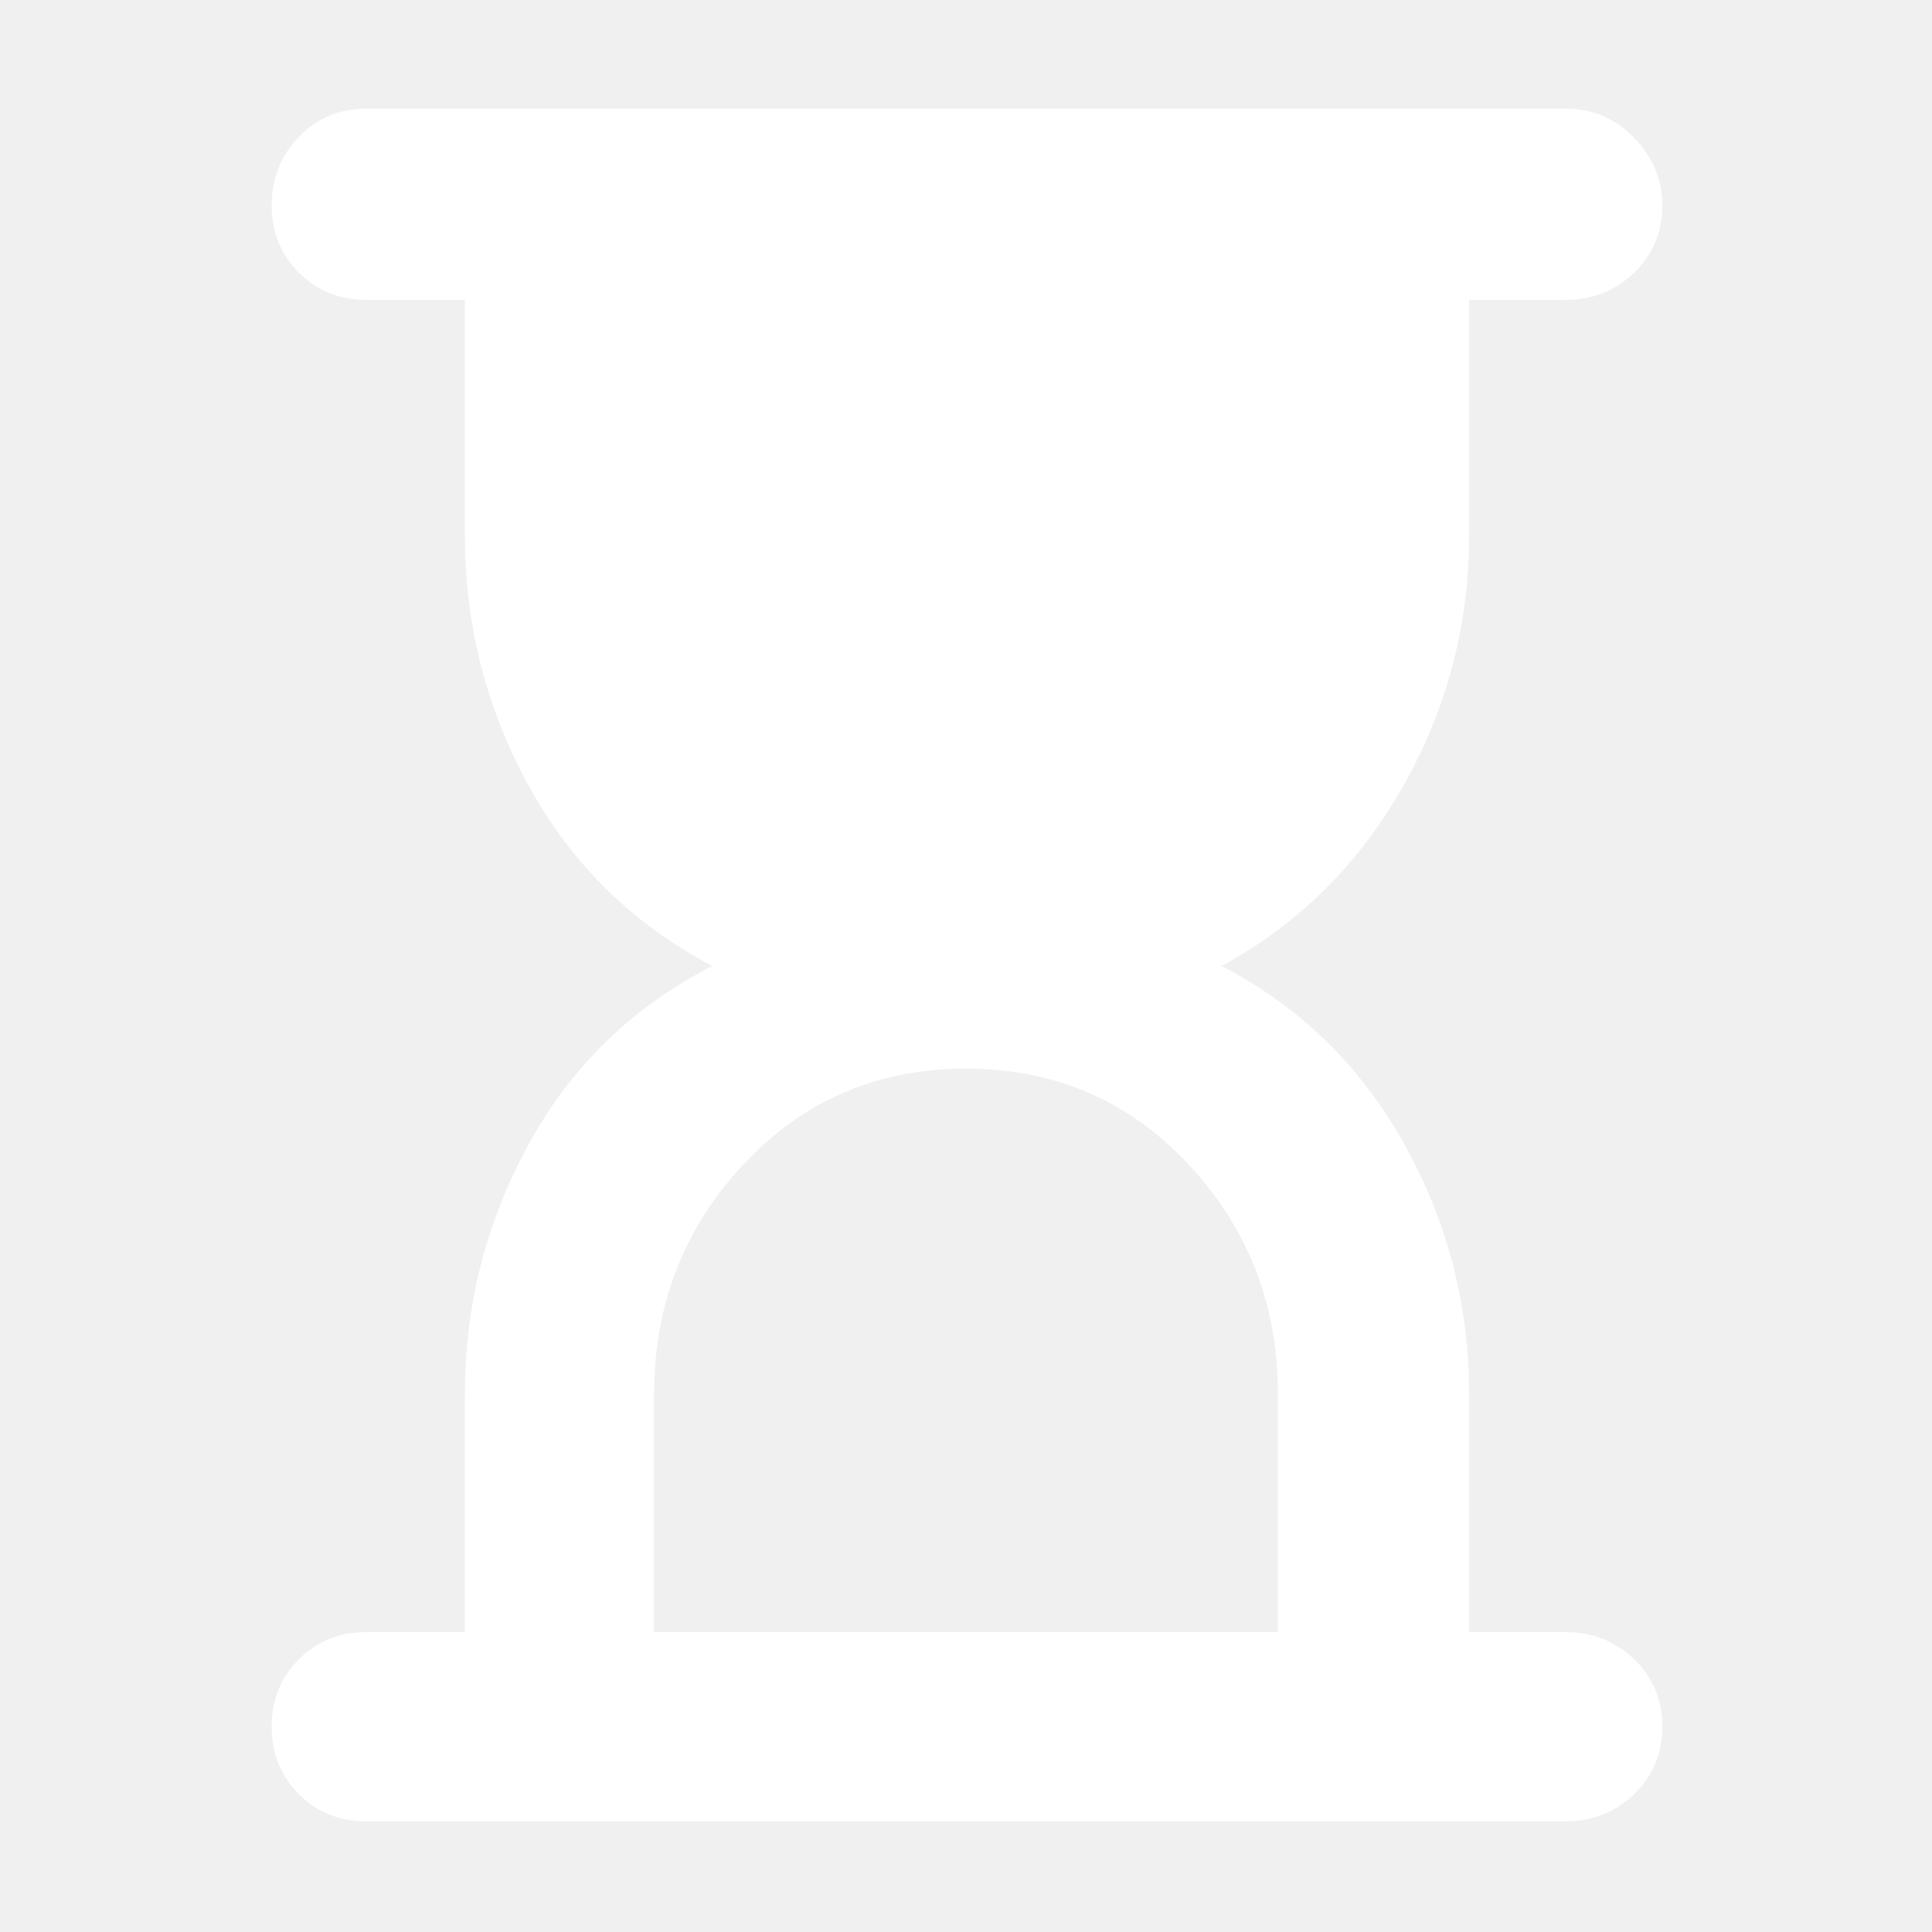
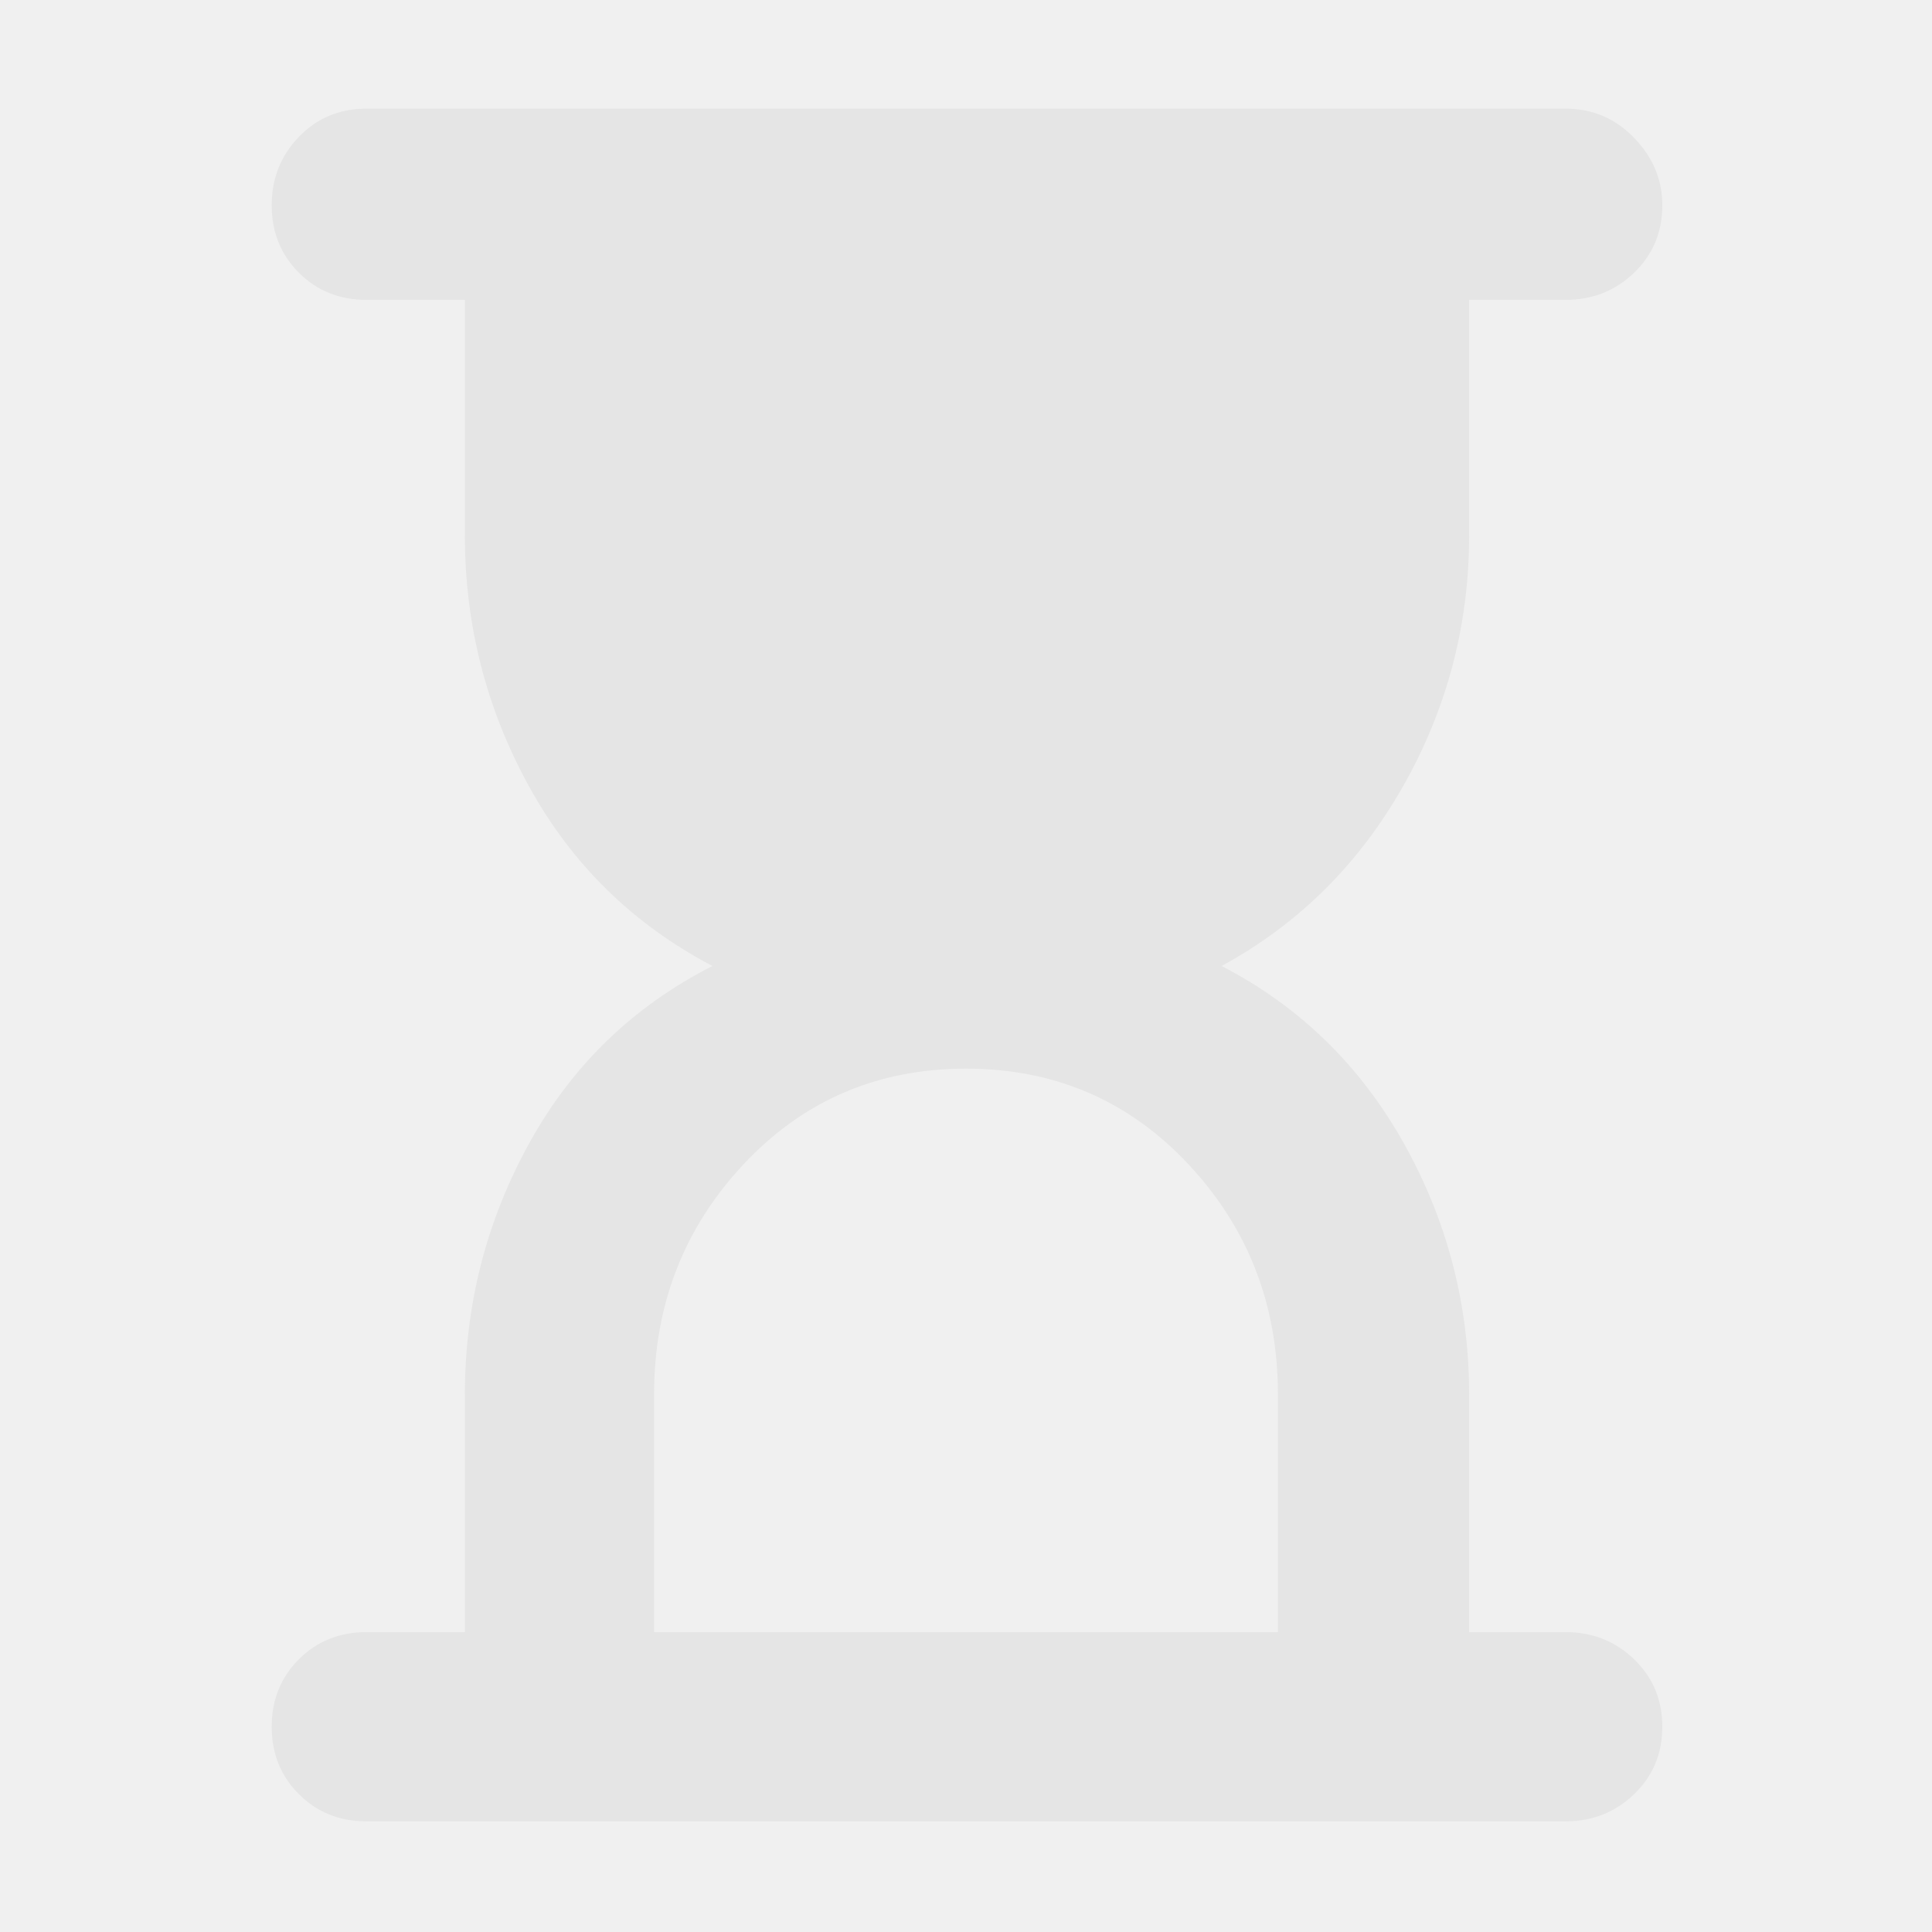
<svg xmlns="http://www.w3.org/2000/svg" height="48" width="48">
-   <path d="M16.25 40.55h15.5v-5.9q0-3.35-2.225-5.725Q27.3 26.55 24 26.55q-3.3 0-5.525 2.375Q16.25 31.3 16.25 34.65Zm22.65 4.7H9.1q-1 0-1.675-.675T6.75 42.9q0-1 .675-1.675T9.1 40.55h2.45v-5.9q0-3.35 1.6-6.25T17.7 24q-2.95-1.55-4.55-4.45-1.6-2.9-1.6-6.25V7.45H9.1q-1 0-1.675-.675T6.75 5.1q0-1 .675-1.7T9.1 2.7h29.8q1 0 1.7.725t.7 1.675q0 1-.7 1.675t-1.7.675h-2.4v5.85q0 3.35-1.65 6.25T30.35 24q2.9 1.5 4.525 4.4 1.625 2.9 1.625 6.25v5.9h2.4q1 0 1.7.675t.7 1.675q0 1-.7 1.675t-1.7.675Z" fill="#ffffff" />
+   <path d="M16.25 40.55h15.5v-5.9q0-3.35-2.225-5.725Q27.3 26.55 24 26.55q-3.3 0-5.525 2.375Q16.25 31.3 16.25 34.65Zm22.65 4.7H9.1q-1 0-1.675-.675T6.75 42.9q0-1 .675-1.675T9.1 40.55h2.45v-5.9q0-3.35 1.6-6.25T17.7 24q-2.95-1.55-4.55-4.45-1.6-2.9-1.6-6.25V7.45H9.1q-1 0-1.675-.675T6.75 5.1q0-1 .675-1.7T9.1 2.7h29.8q1 0 1.7.725t.7 1.675q0 1-.7 1.675t-1.7.675h-2.4v5.85q0 3.35-1.65 6.25T30.35 24q2.9 1.5 4.525 4.4 1.625 2.9 1.625 6.25v5.9h2.4q1 0 1.7.675t.7 1.675q0 1-.7 1.675t-1.7.675Z" fill="#e5e5e5" />
</svg>
